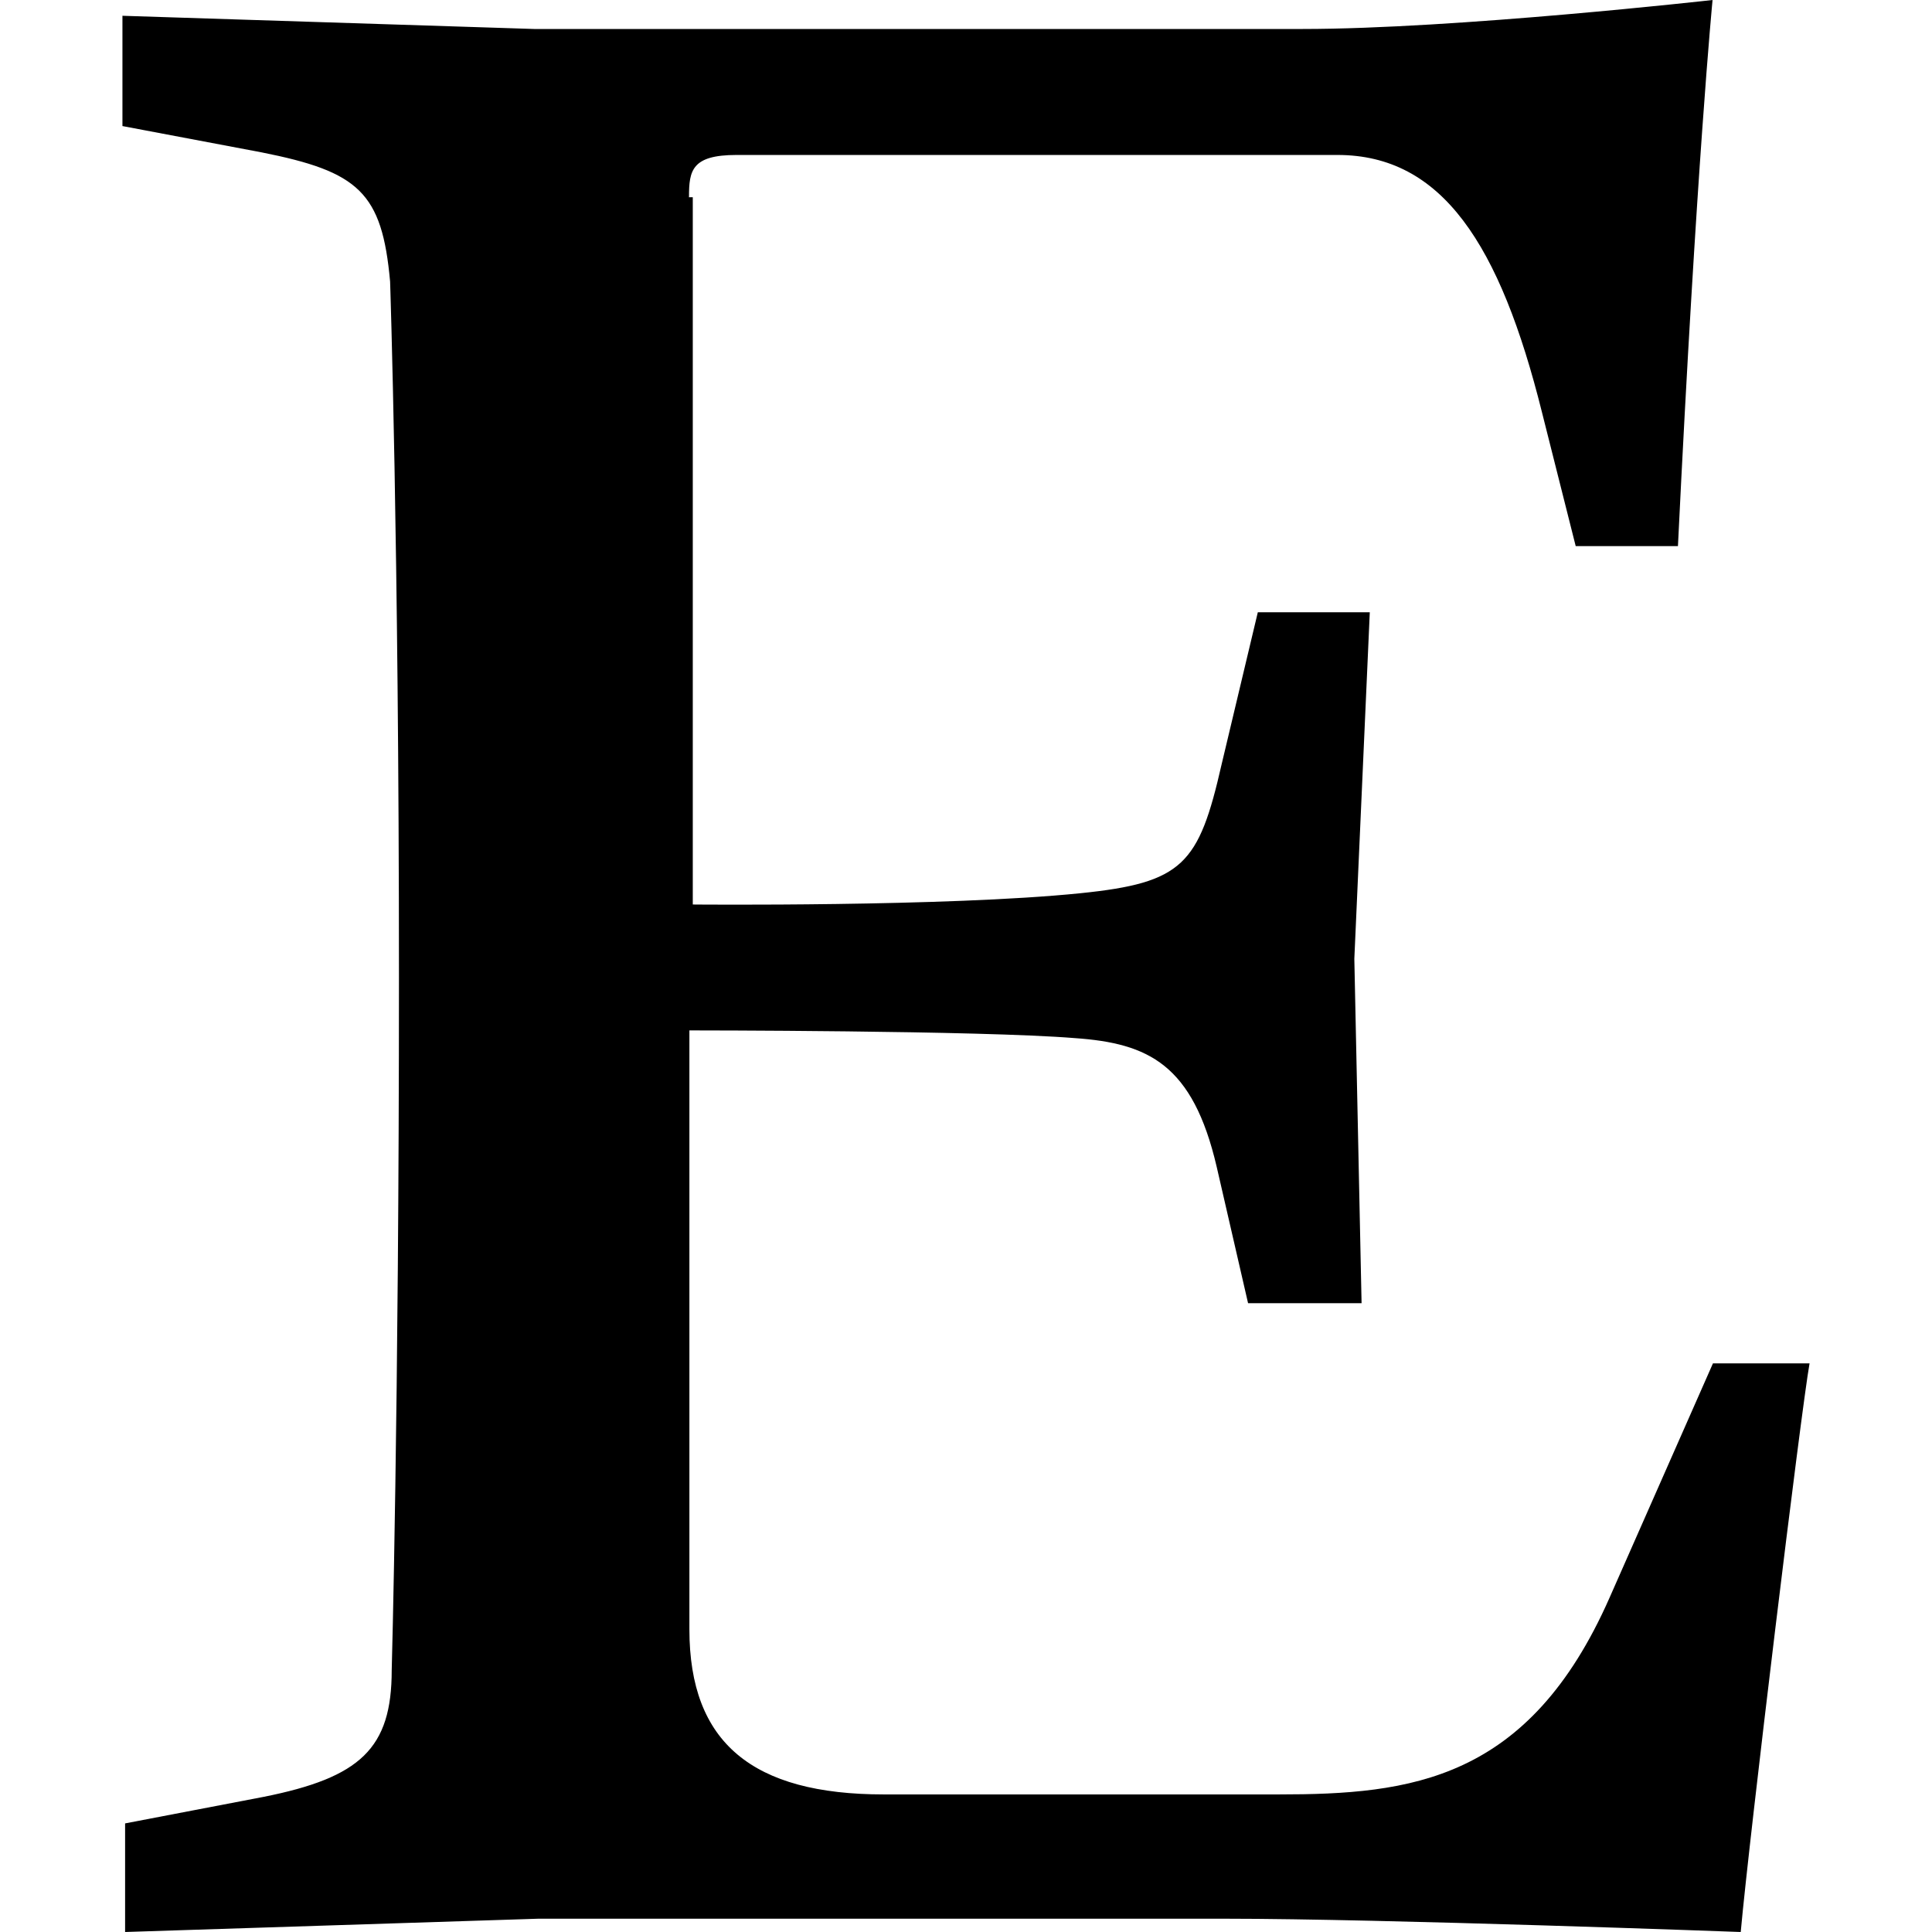
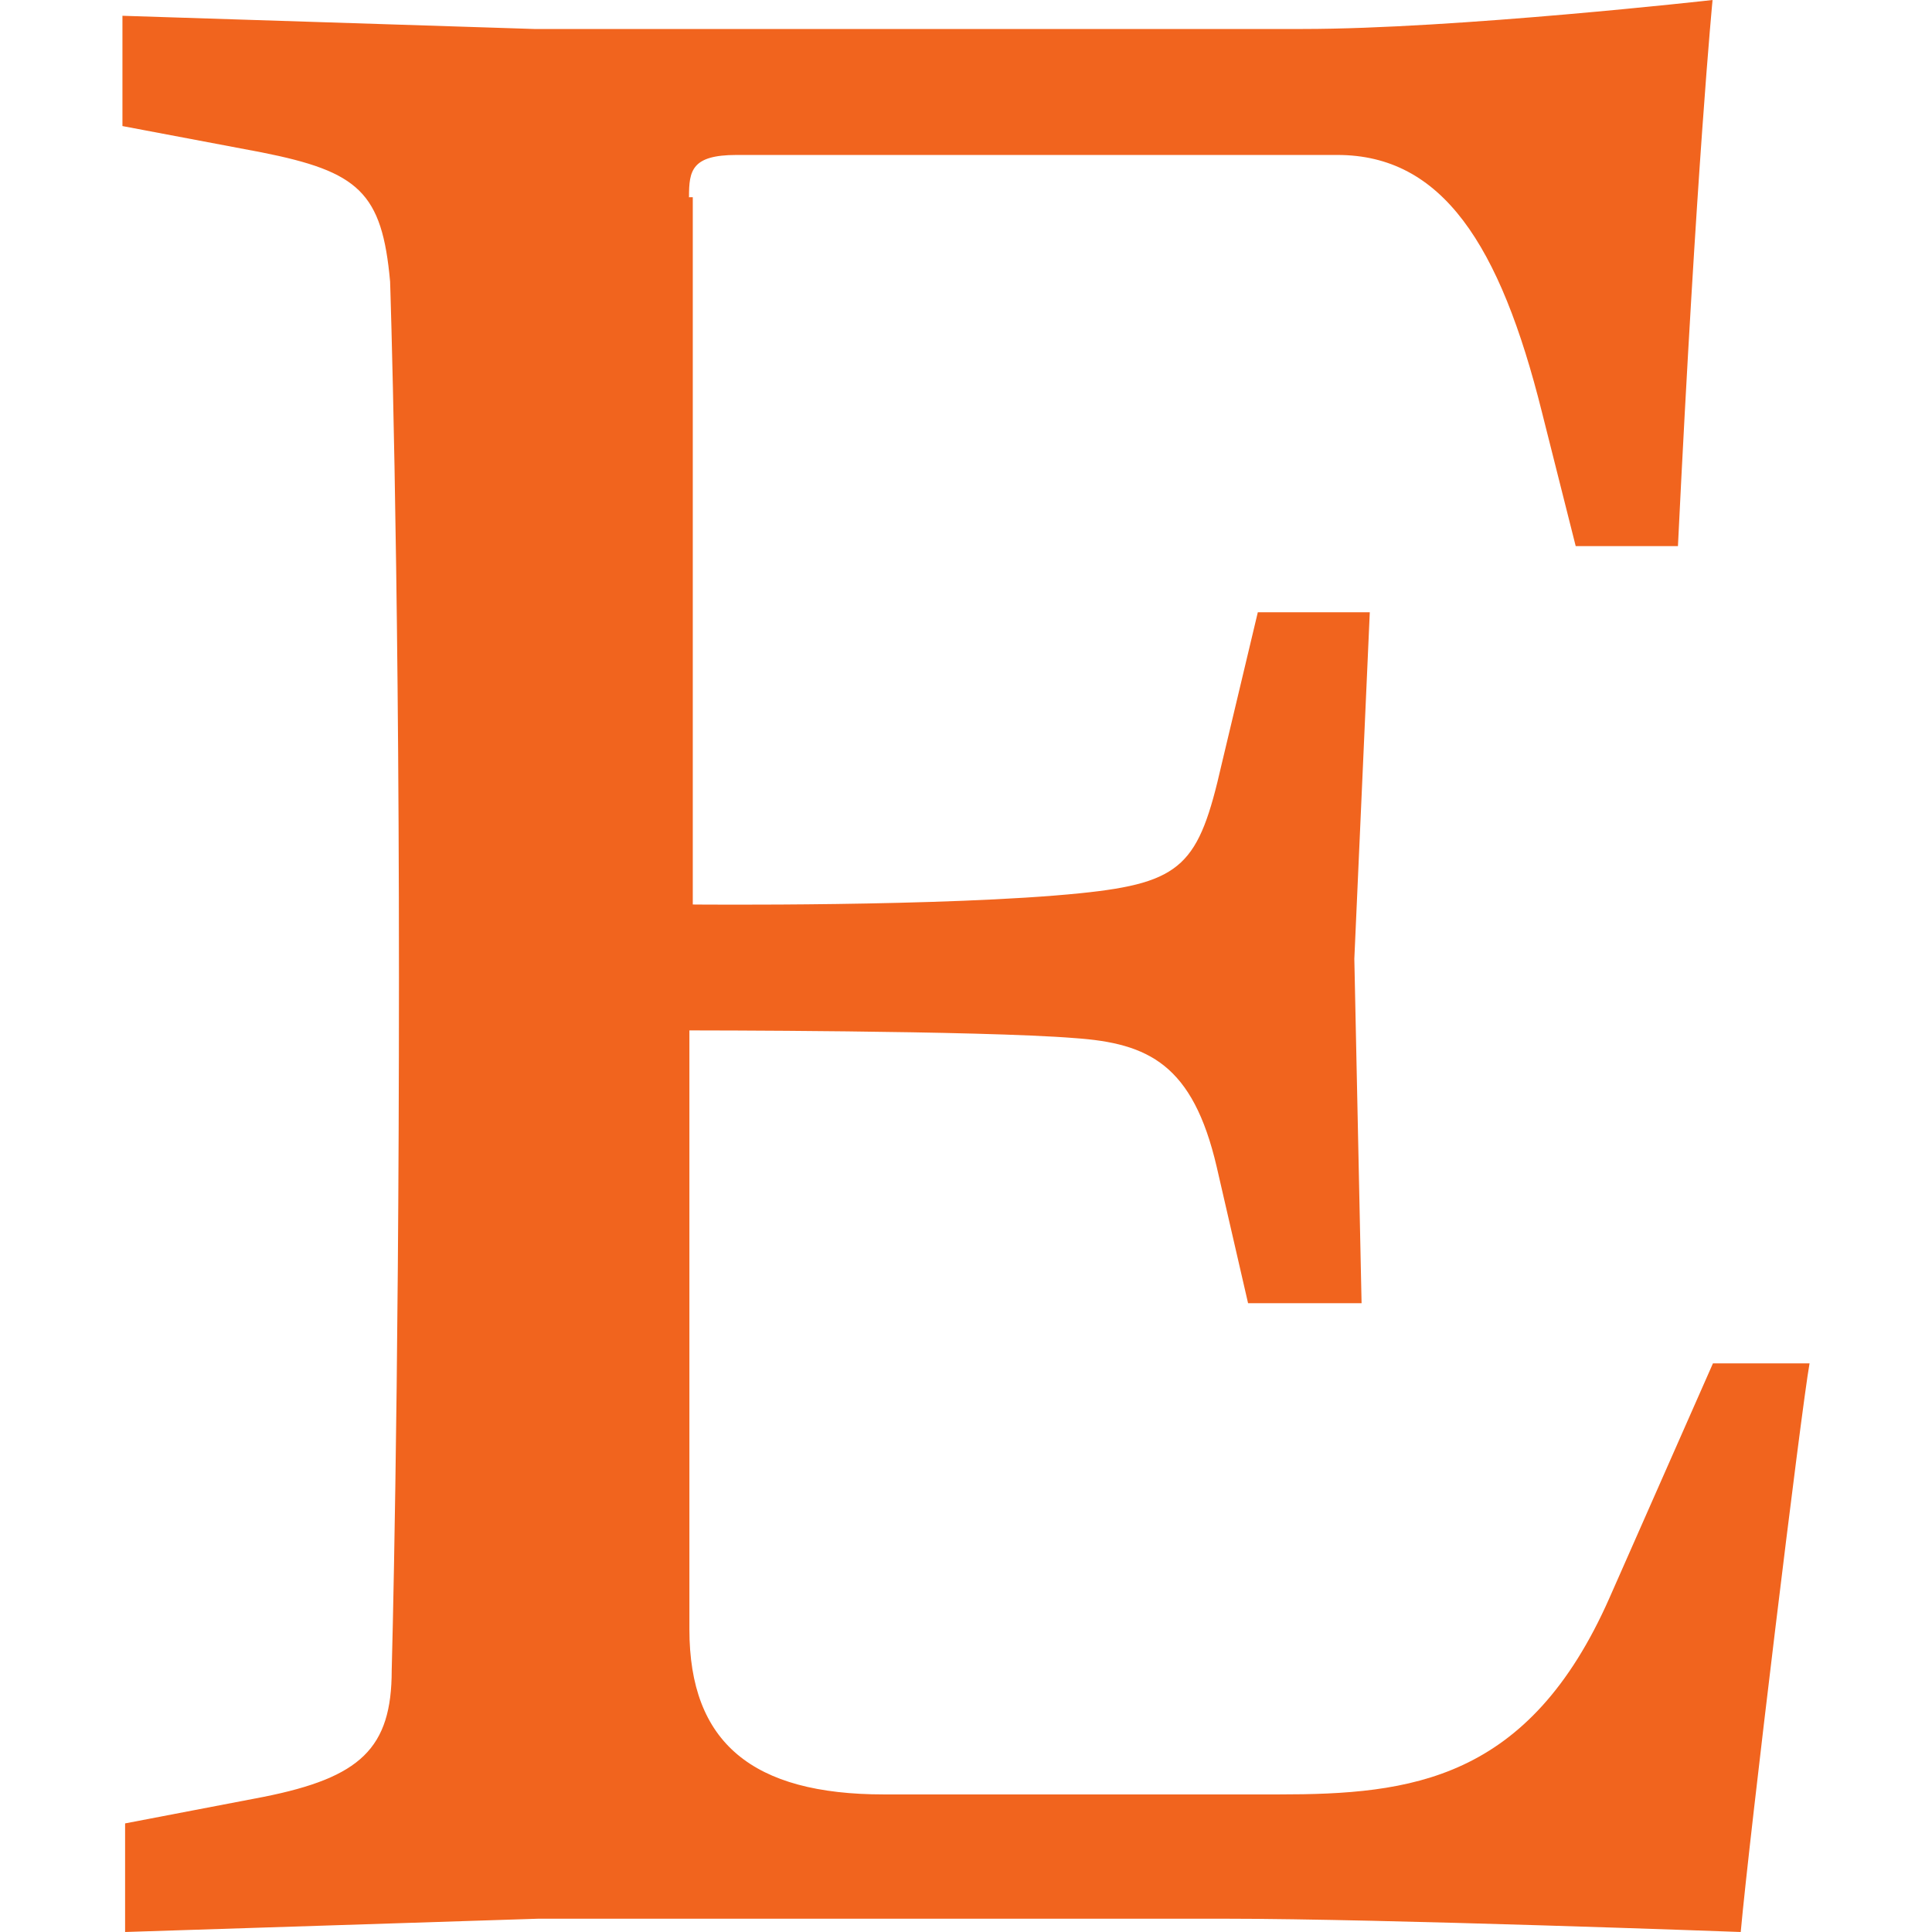
- <svg xmlns="http://www.w3.org/2000/svg" role="img" viewBox="0 0 24 24">
+ <svg xmlns="http://www.w3.org/2000/svg" role="img" viewBox="0 0 24 24" fill="#F1641E">
  <path d="M8.559 2.445c0-.325.033-.52.59-.52h7.465c1.3 0 2.02 1.11 2.54 3.193l.42 1.666h1.27c.23-4.728.43-6.784.43-6.784s-3.196.36-5.09.36H6.635L1.521.196v1.37l1.725.326c1.21.24 1.5.496 1.6 1.606 0 0 .11 3.27.11 8.64 0 5.385-.09 8.61-.09 8.61 0 .973-.39 1.333-1.59 1.573l-1.722.33V24l5.13-.165h8.55c1.935 0 6.39.165 6.39.165.105-1.17.75-6.48.855-7.064h-1.2l-1.284 2.91c-1.005 2.28-2.476 2.445-4.11 2.445h-4.906c-1.63 0-2.415-.64-2.415-2.05V12.8s3.62 0 4.79.096c.912.064 1.463.325 1.76 1.598l.39 1.695h1.41l-.09-4.278.192-4.305h-1.391l-.45 1.89c-.283 1.244-.48 1.47-1.754 1.6-1.666.17-4.815.14-4.815.14V2.45h-.05z" />
</svg>
